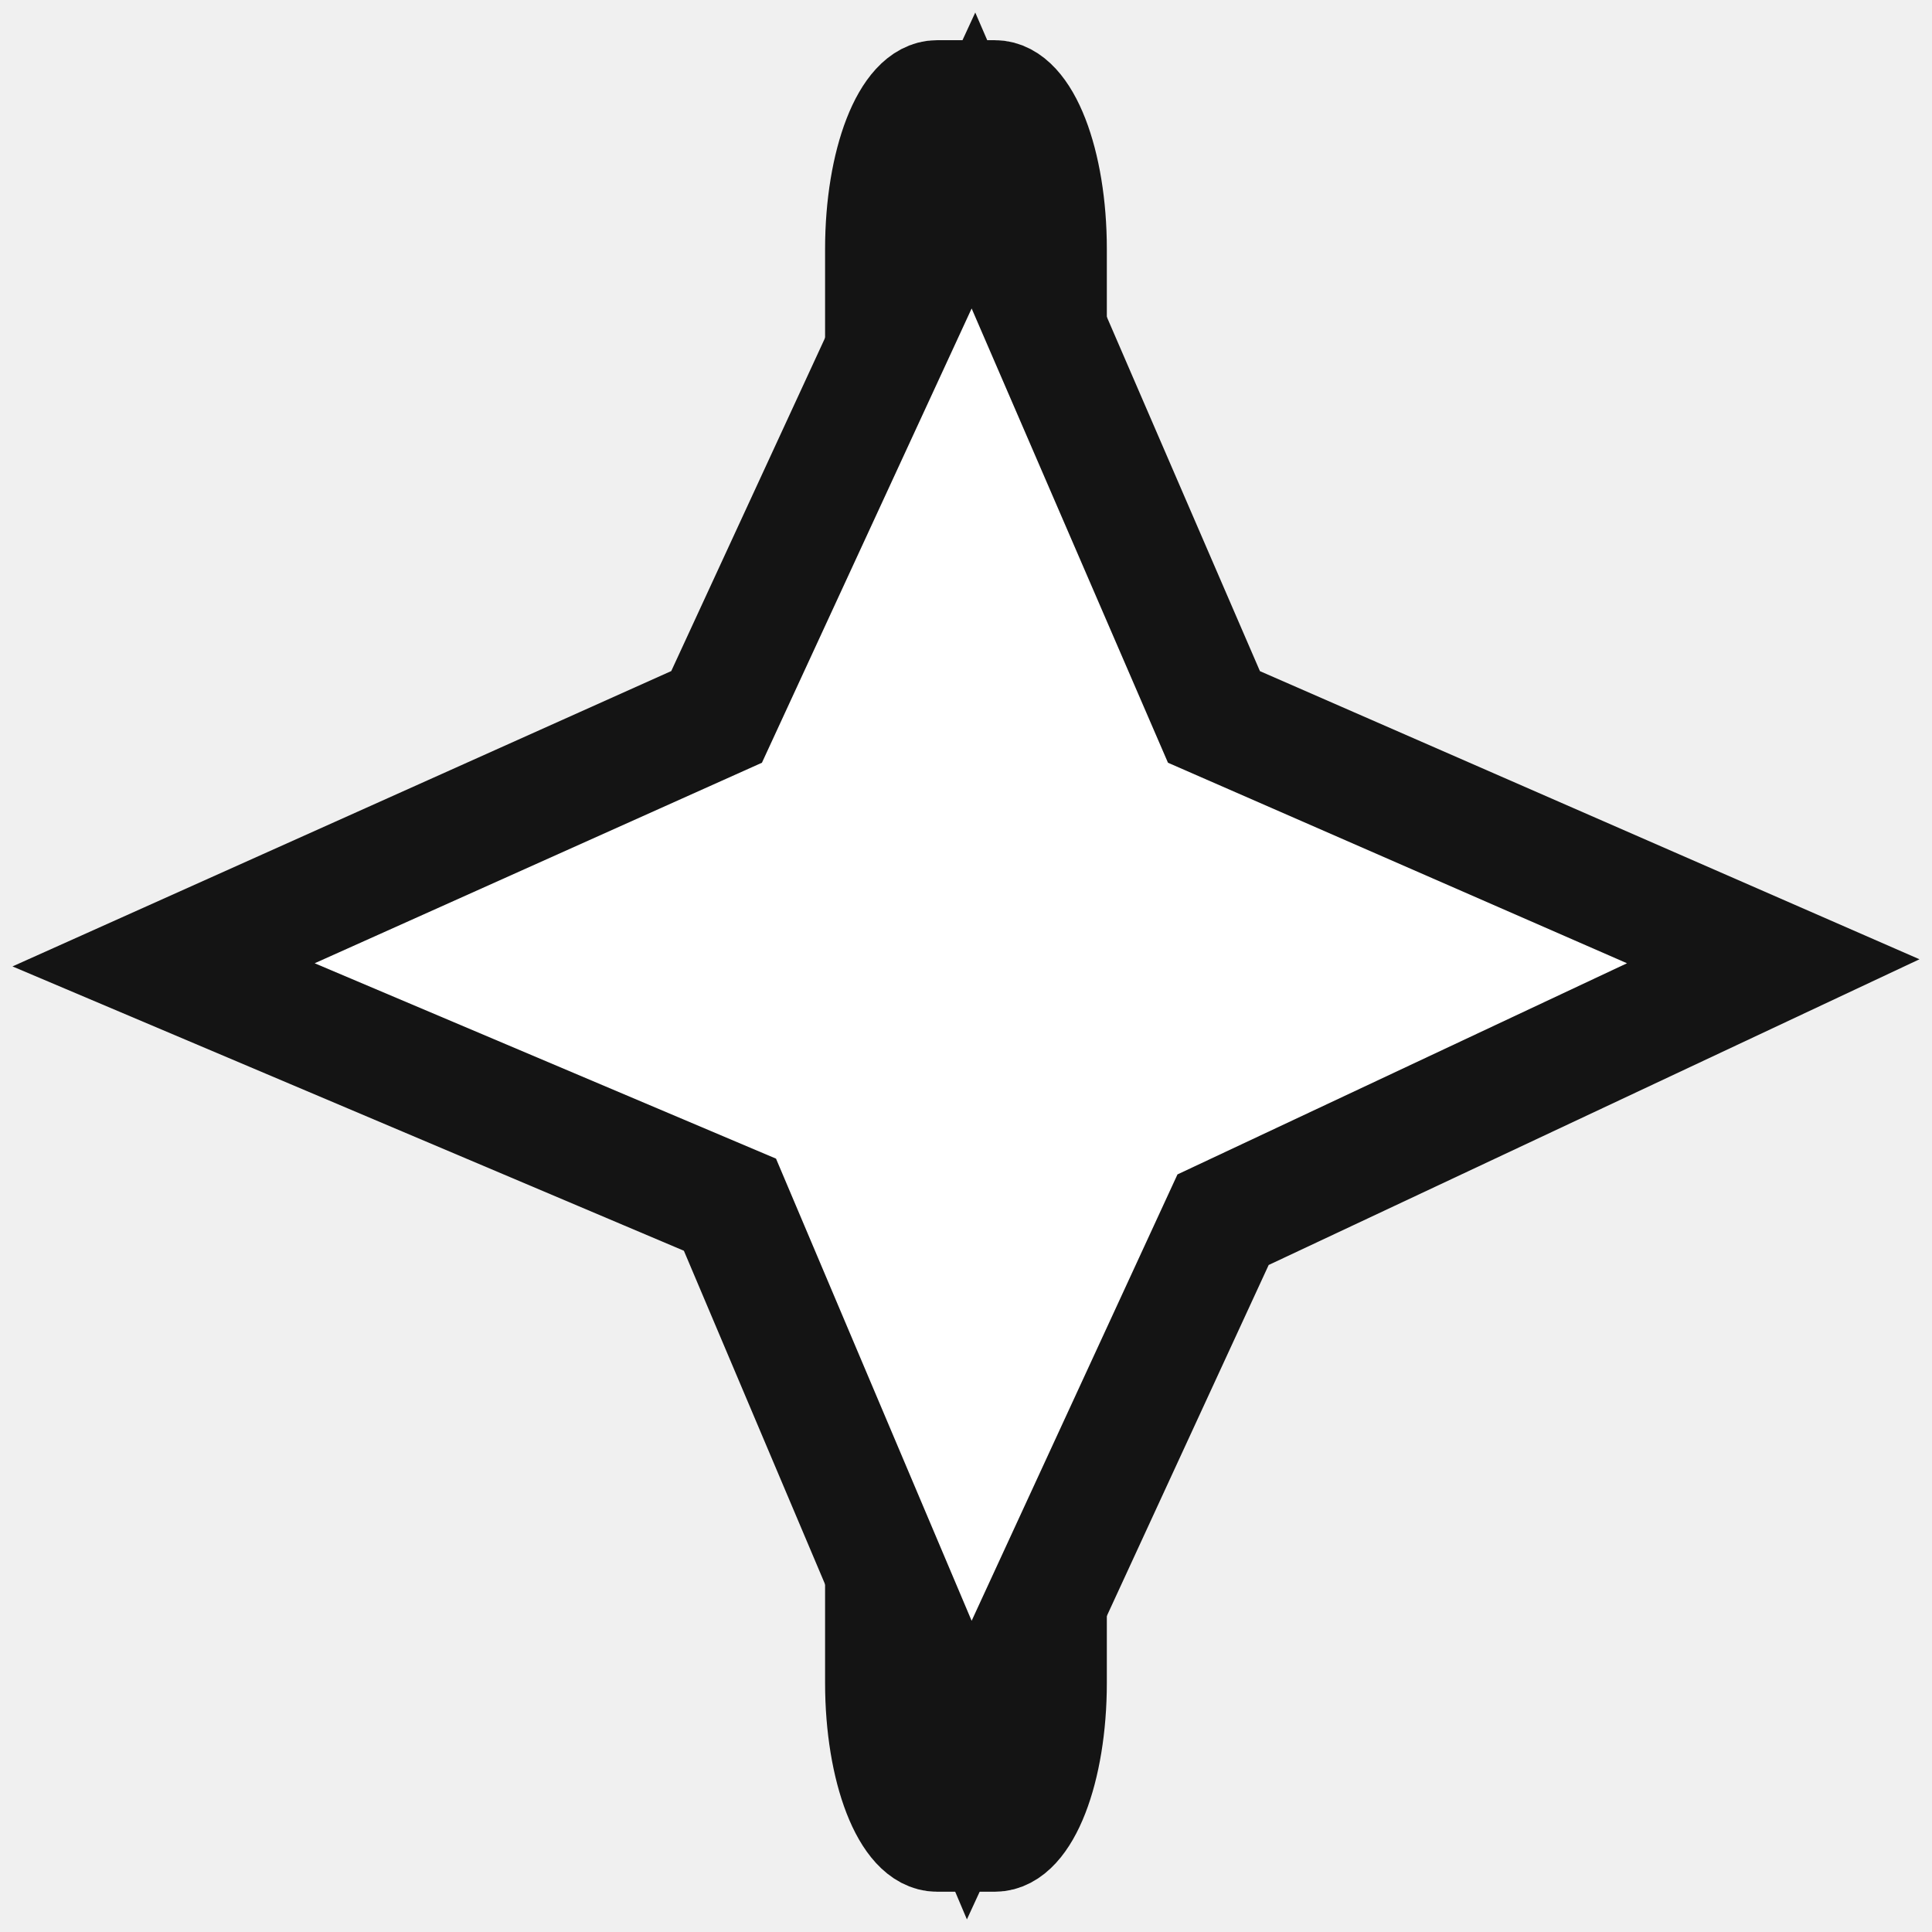
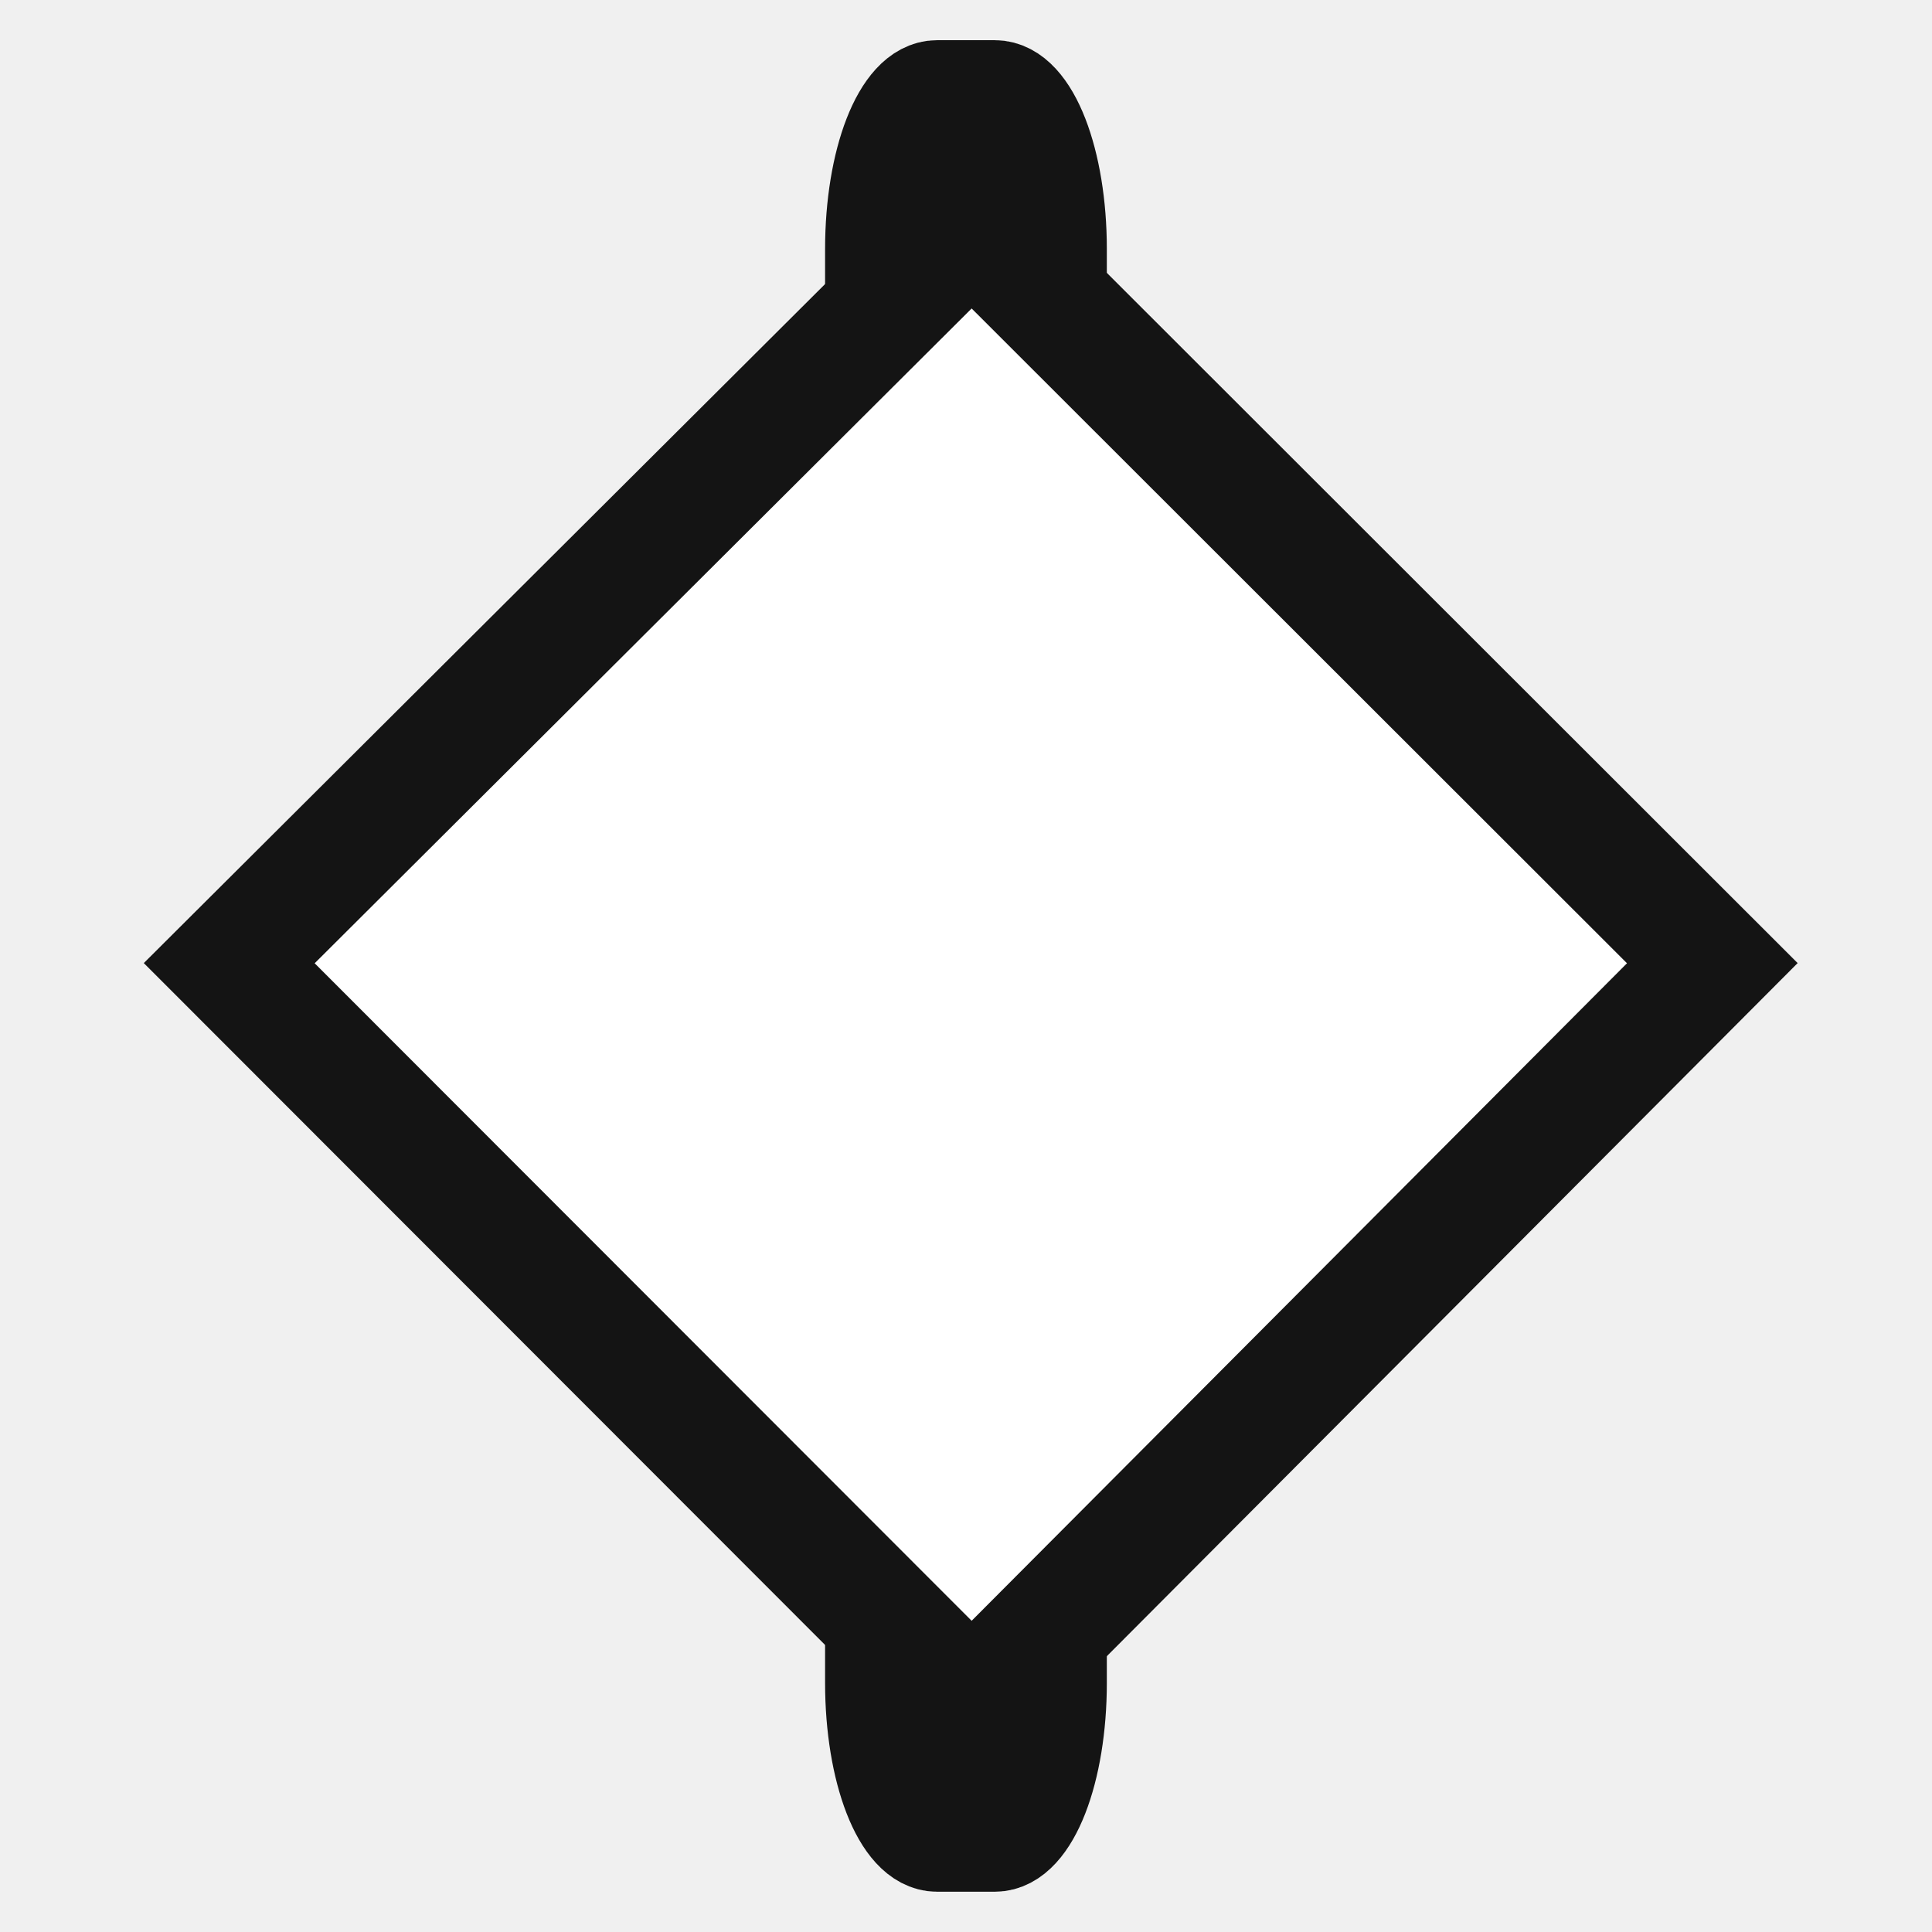
<svg xmlns="http://www.w3.org/2000/svg" xmlns:ns1="https://boxy-svg.com" width="48" height="48" version="1.1" id="svg1" viewBox="0 0 24 24">
  <defs id="defs1">
    <ns1:export>
      <ns1:file format="svg" path="bound_arguments.svg" />
    </ns1:export>
  </defs>
  <rect style="fill:#141414;fill-opacity:1;stroke:#141414;stroke-width:1.245;stroke-linecap:butt;stroke-dasharray:none;stroke-opacity:1;paint-order:markers stroke fill" id="rect3" width="2.255" height="21.755" x="10.872" y="1.122" rx="0.767" ry="1.971" />
-   <path style="fill:#ffffff;fill-opacity:1;stroke:#141414;stroke-width:3;stroke-linecap:butt;stroke-dasharray:none;stroke-opacity:1;paint-order:markers stroke fill" d="m 12.07,3.832 -2.605,5.643 -5.556,2.491 5.731,2.427 2.43,5.741 2.557,-5.545 5.584,-2.623 -5.702,-2.491 z" id="path2" />
+   <path style="fill:#ffffff;fill-opacity:1;stroke:#141414;stroke-width:3;stroke-linecap:butt;stroke-dasharray:none;stroke-opacity:1;paint-order:markers stroke fill" d="m 12.07,3.832 -8.161,8.134 8.161,8.168 8.141,-8.168 z" id="path2" />
</svg>
